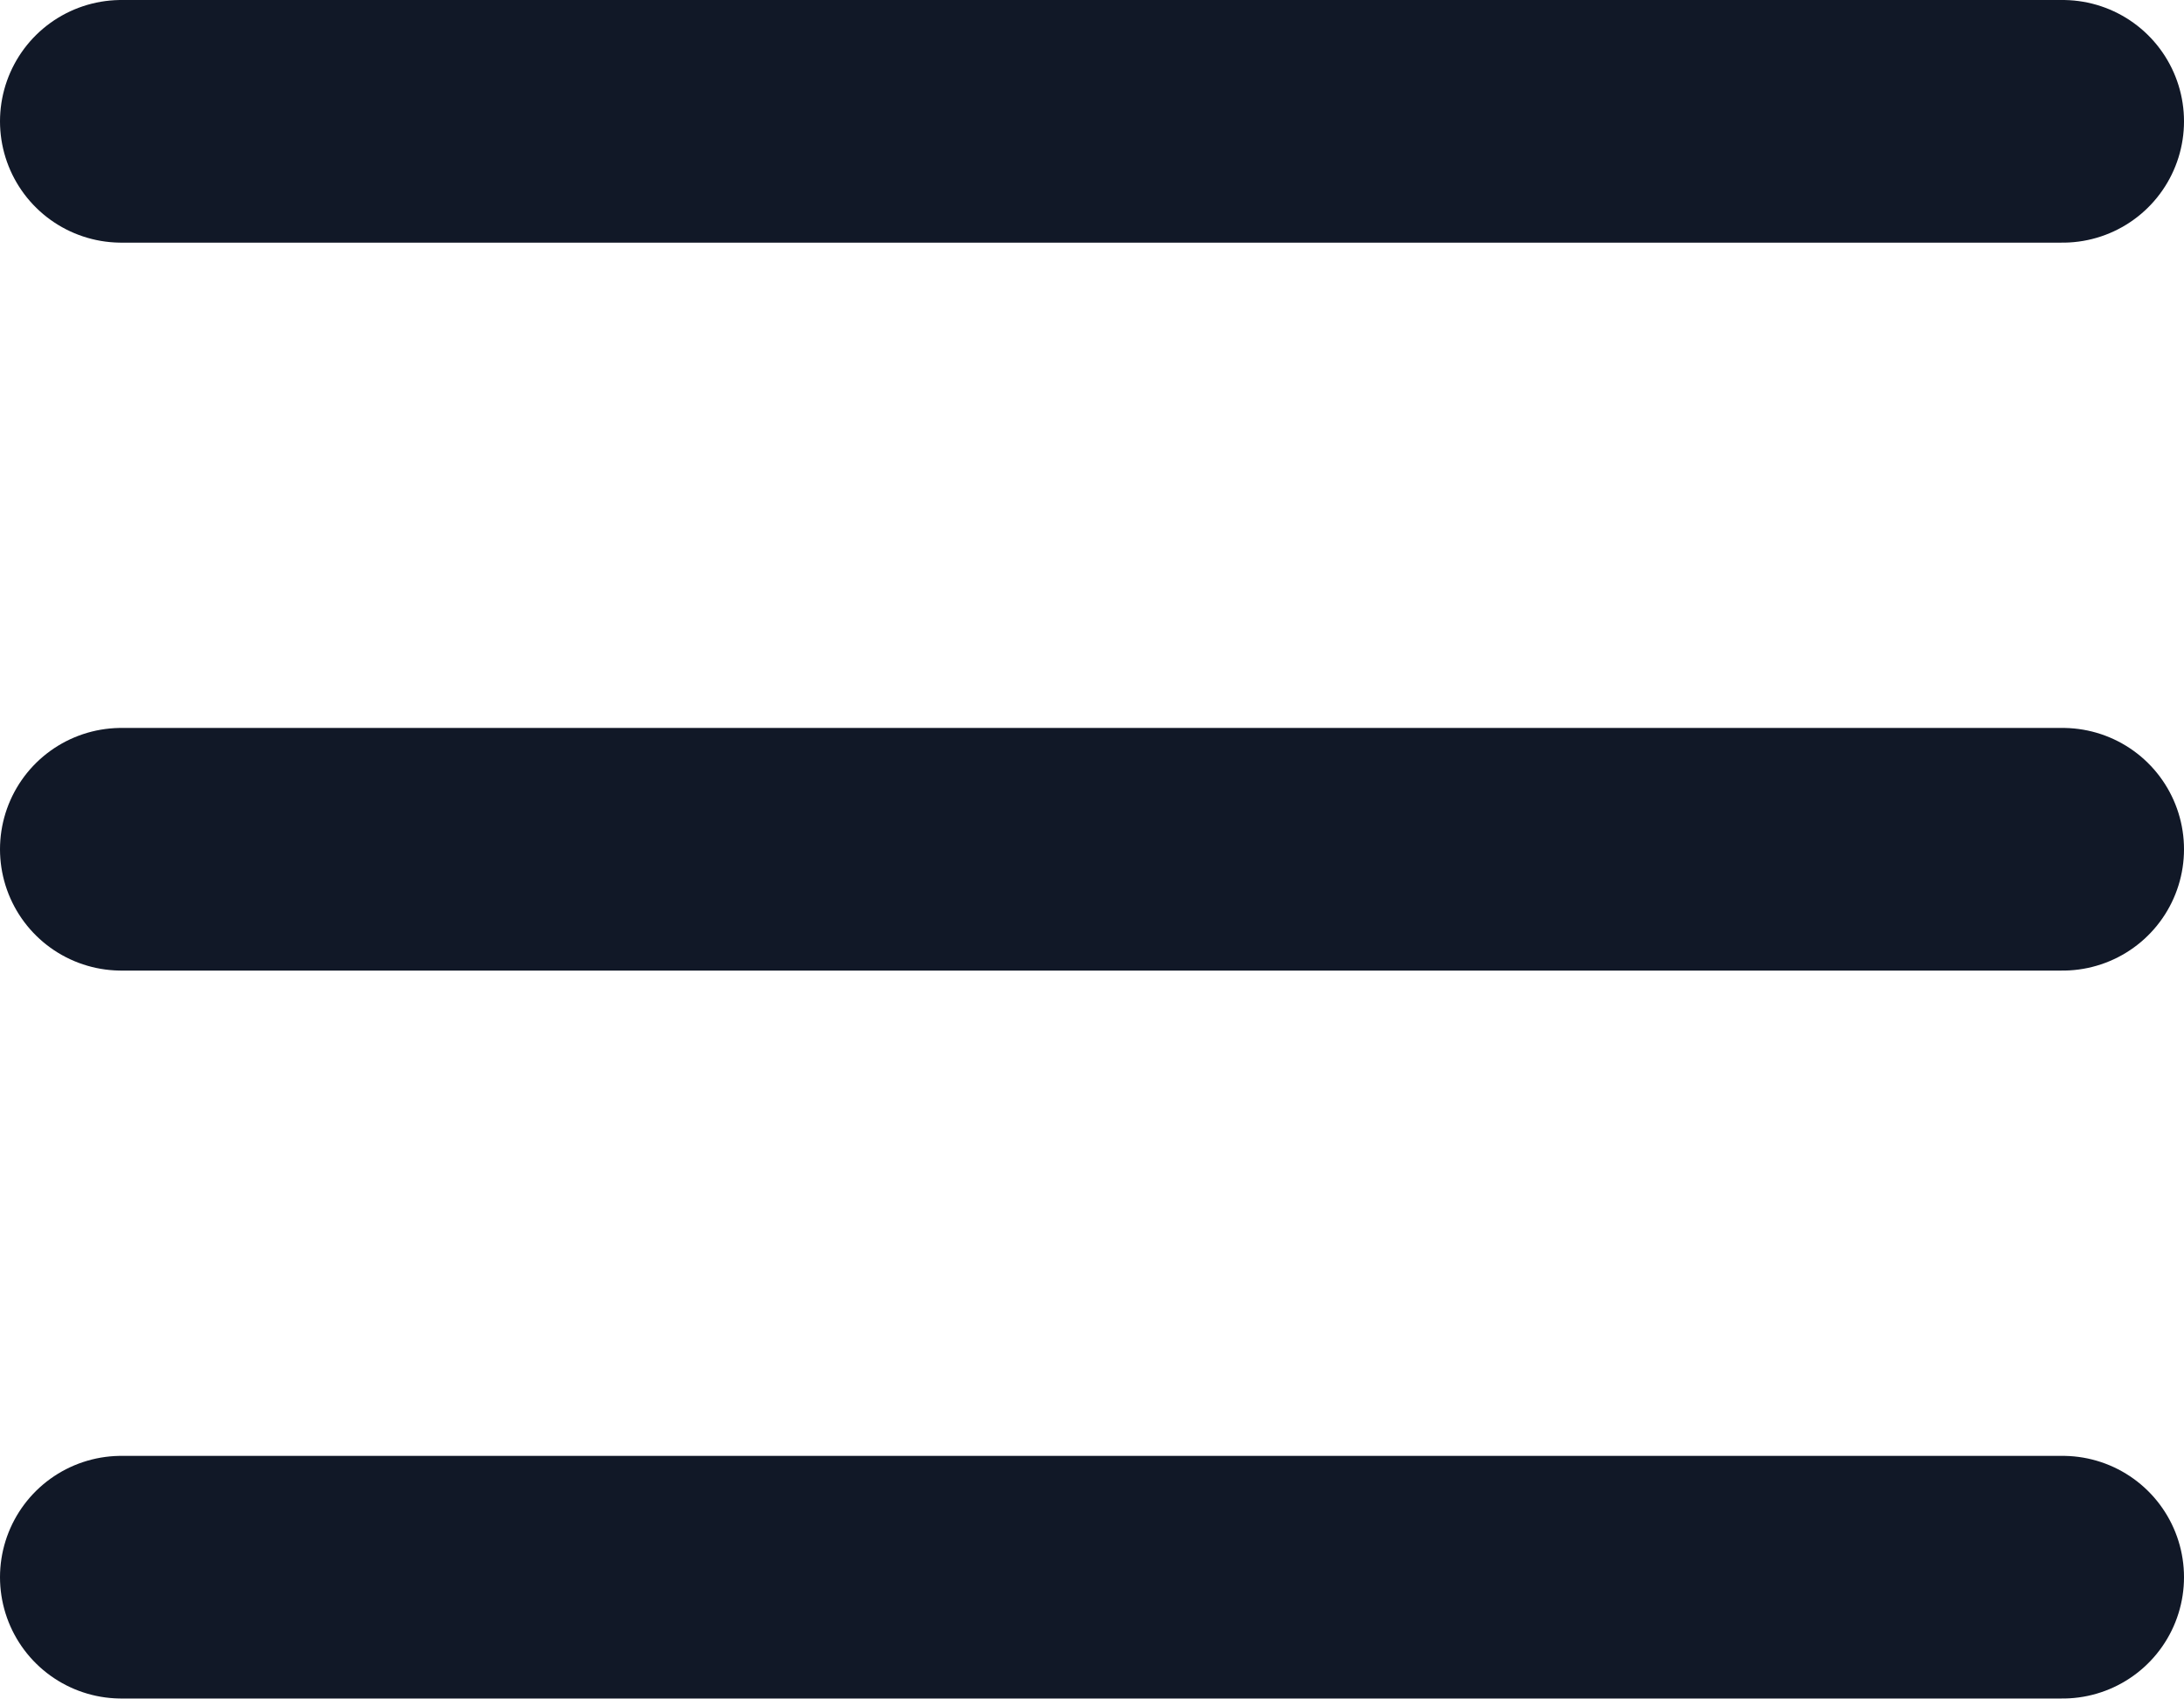
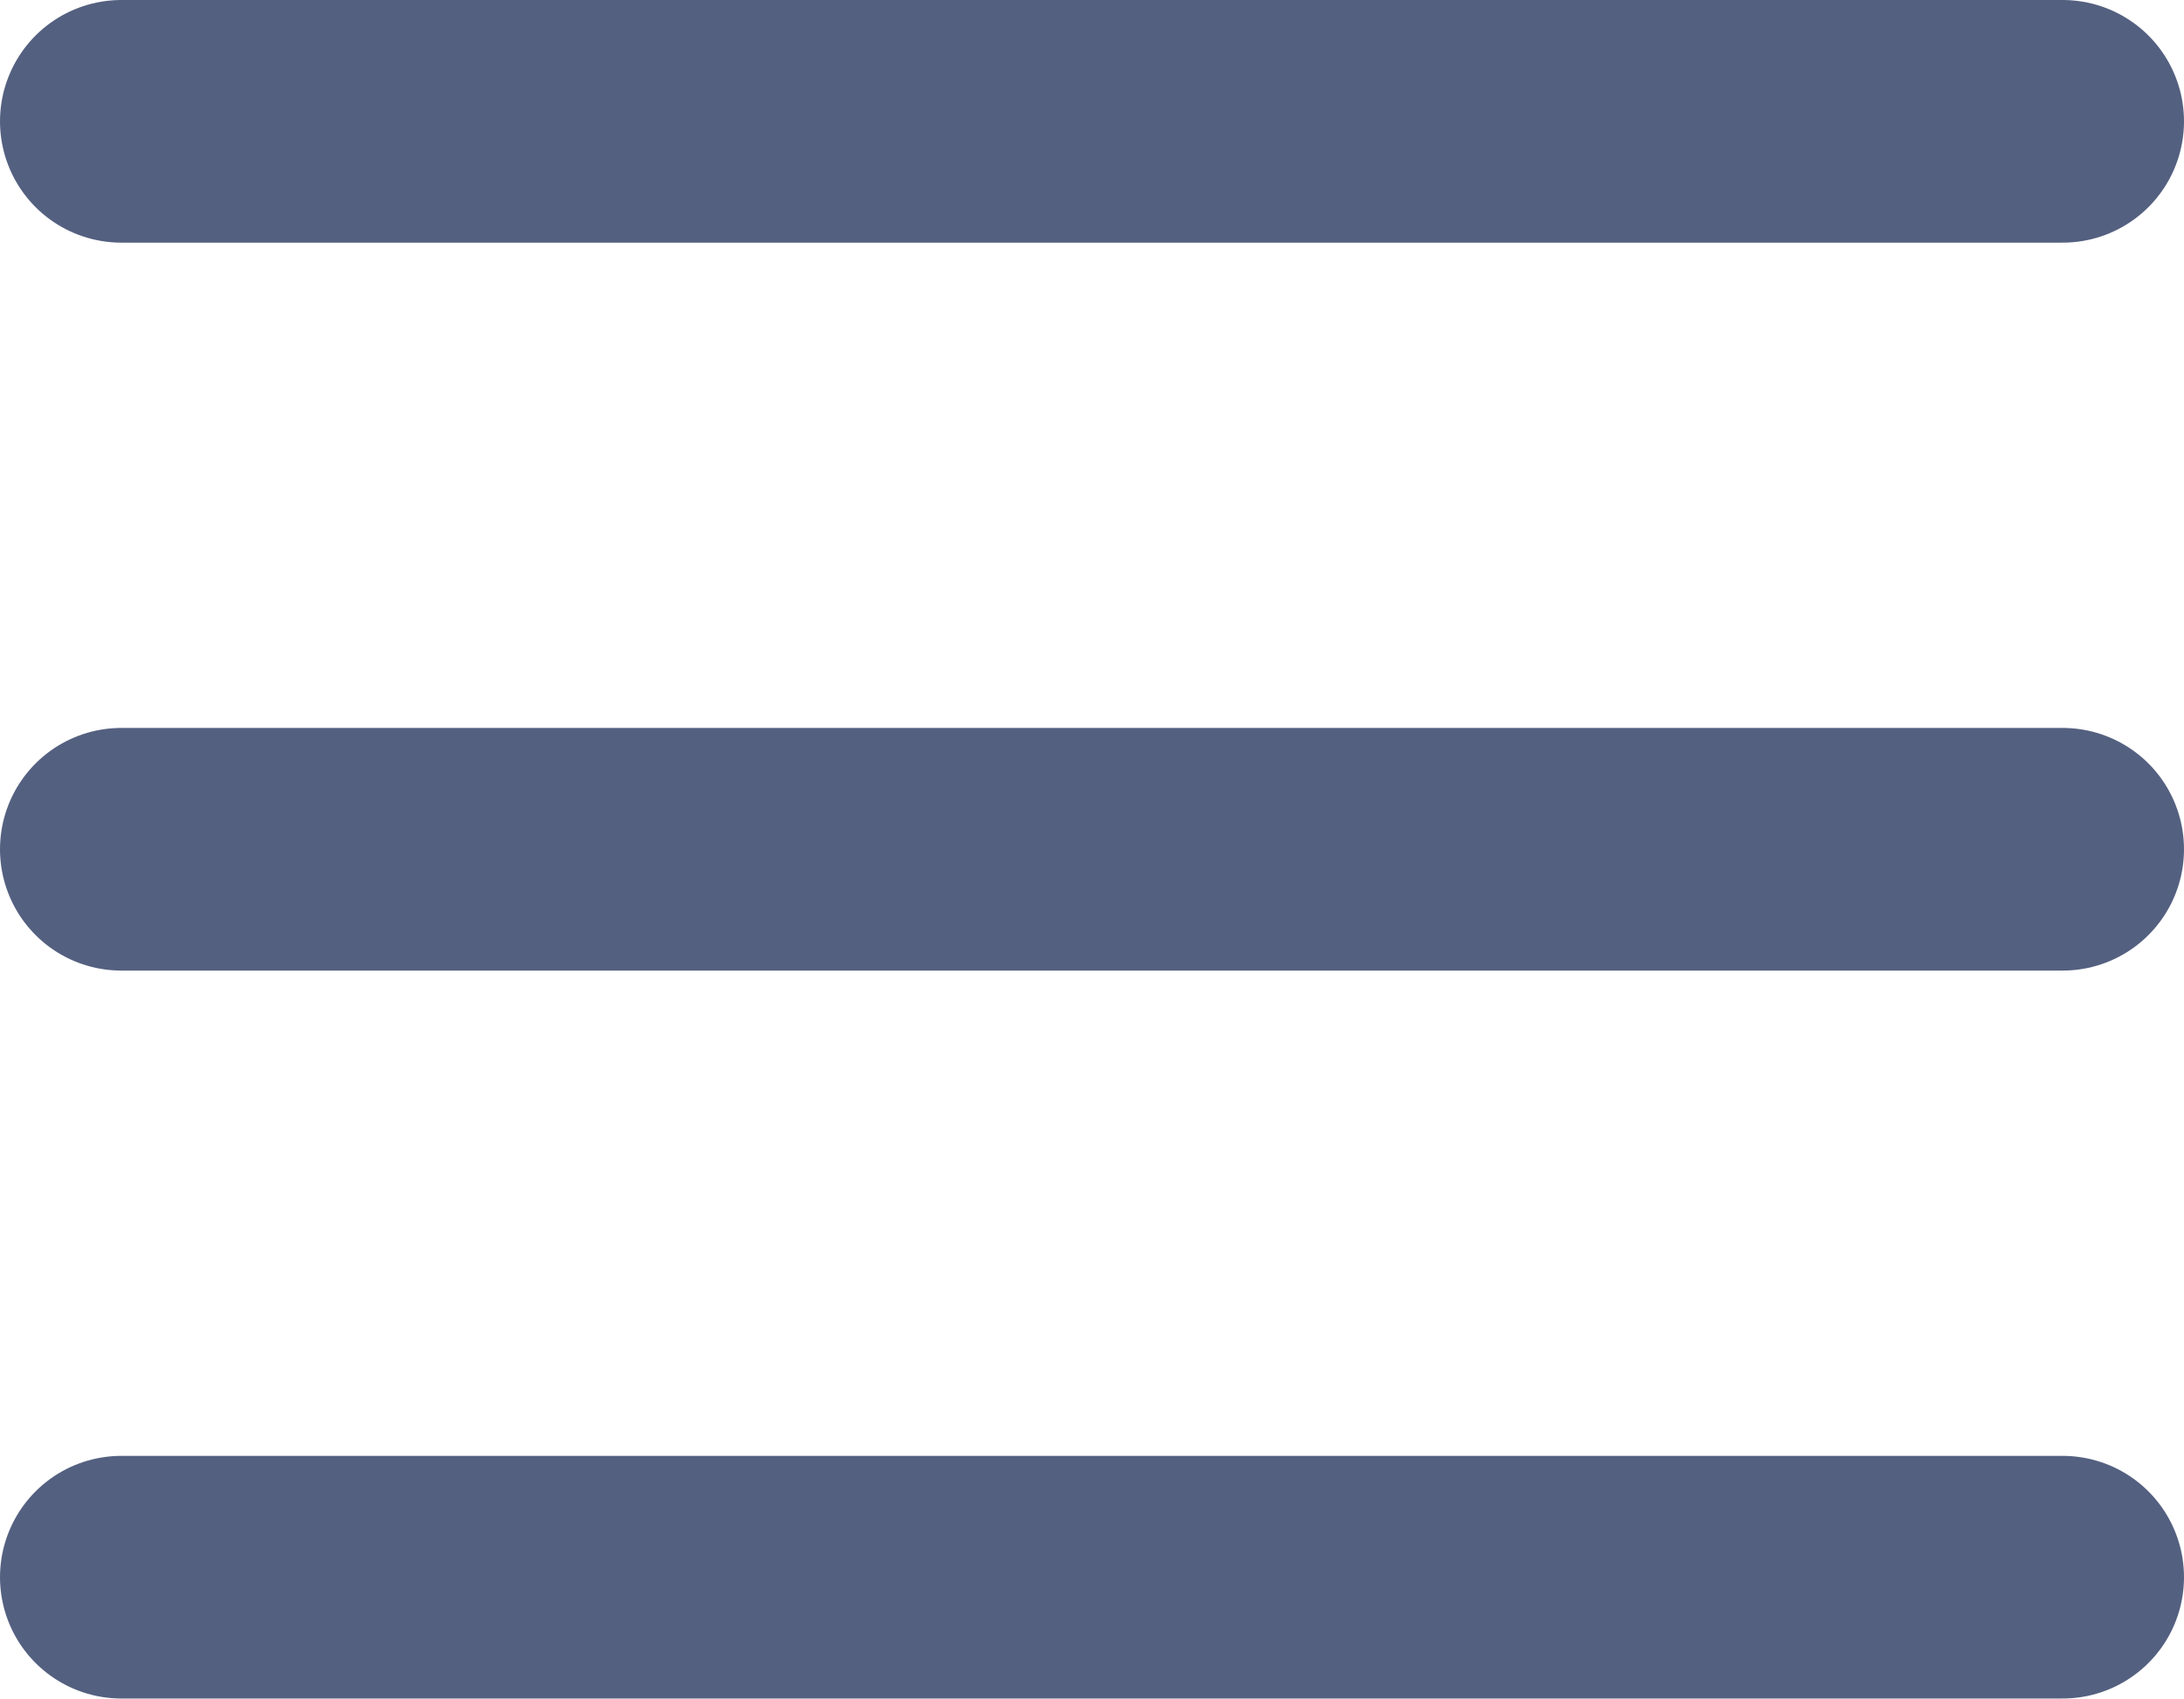
- <svg xmlns="http://www.w3.org/2000/svg" width="18" height="14" viewBox="0 0 18 14" fill="none">
-   <path d="M1 1H17M1 7H17M1 13H17" stroke="#111827" stroke-width="2" stroke-linecap="round" stroke-linejoin="round" />
+ <svg xmlns="http://www.w3.org/2000/svg" width="18" height="14" viewBox="0 0 18 14" fill="">
+   <path d="M1 1H17M1 7H17M1 13H17" stroke="#546080" stroke-width="2" stroke-linecap="round" stroke-linejoin="round" />
</svg>
